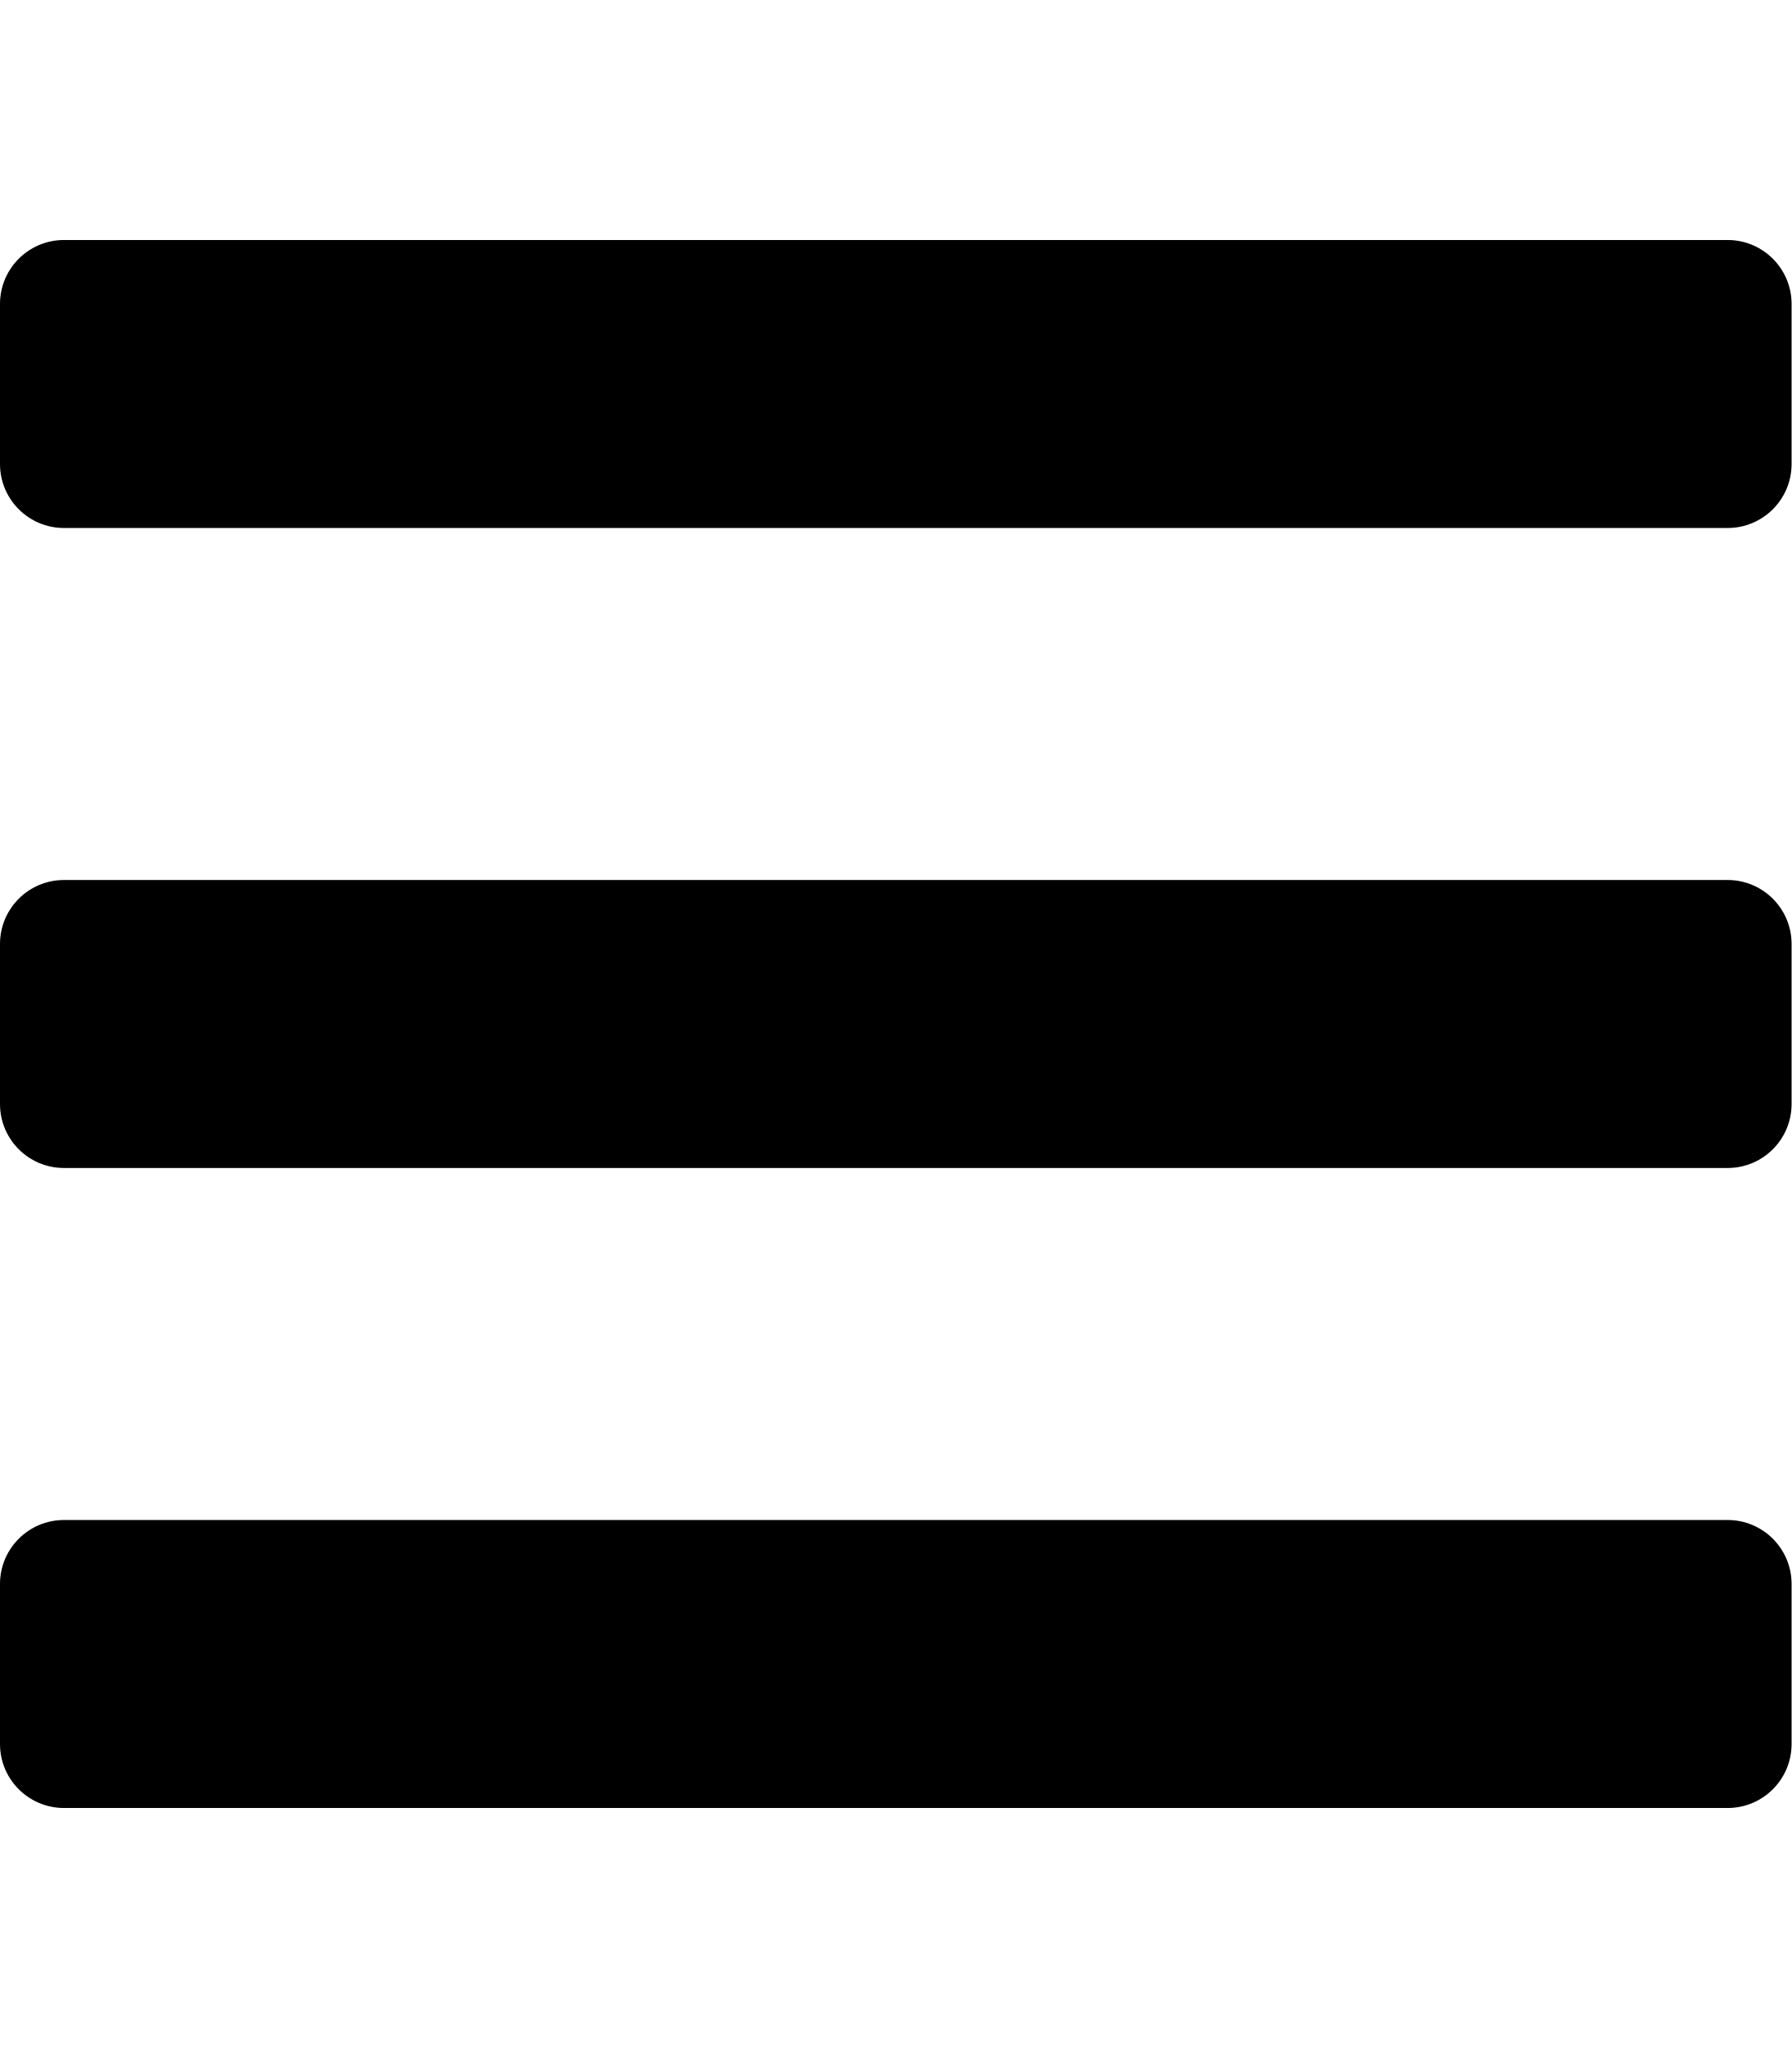
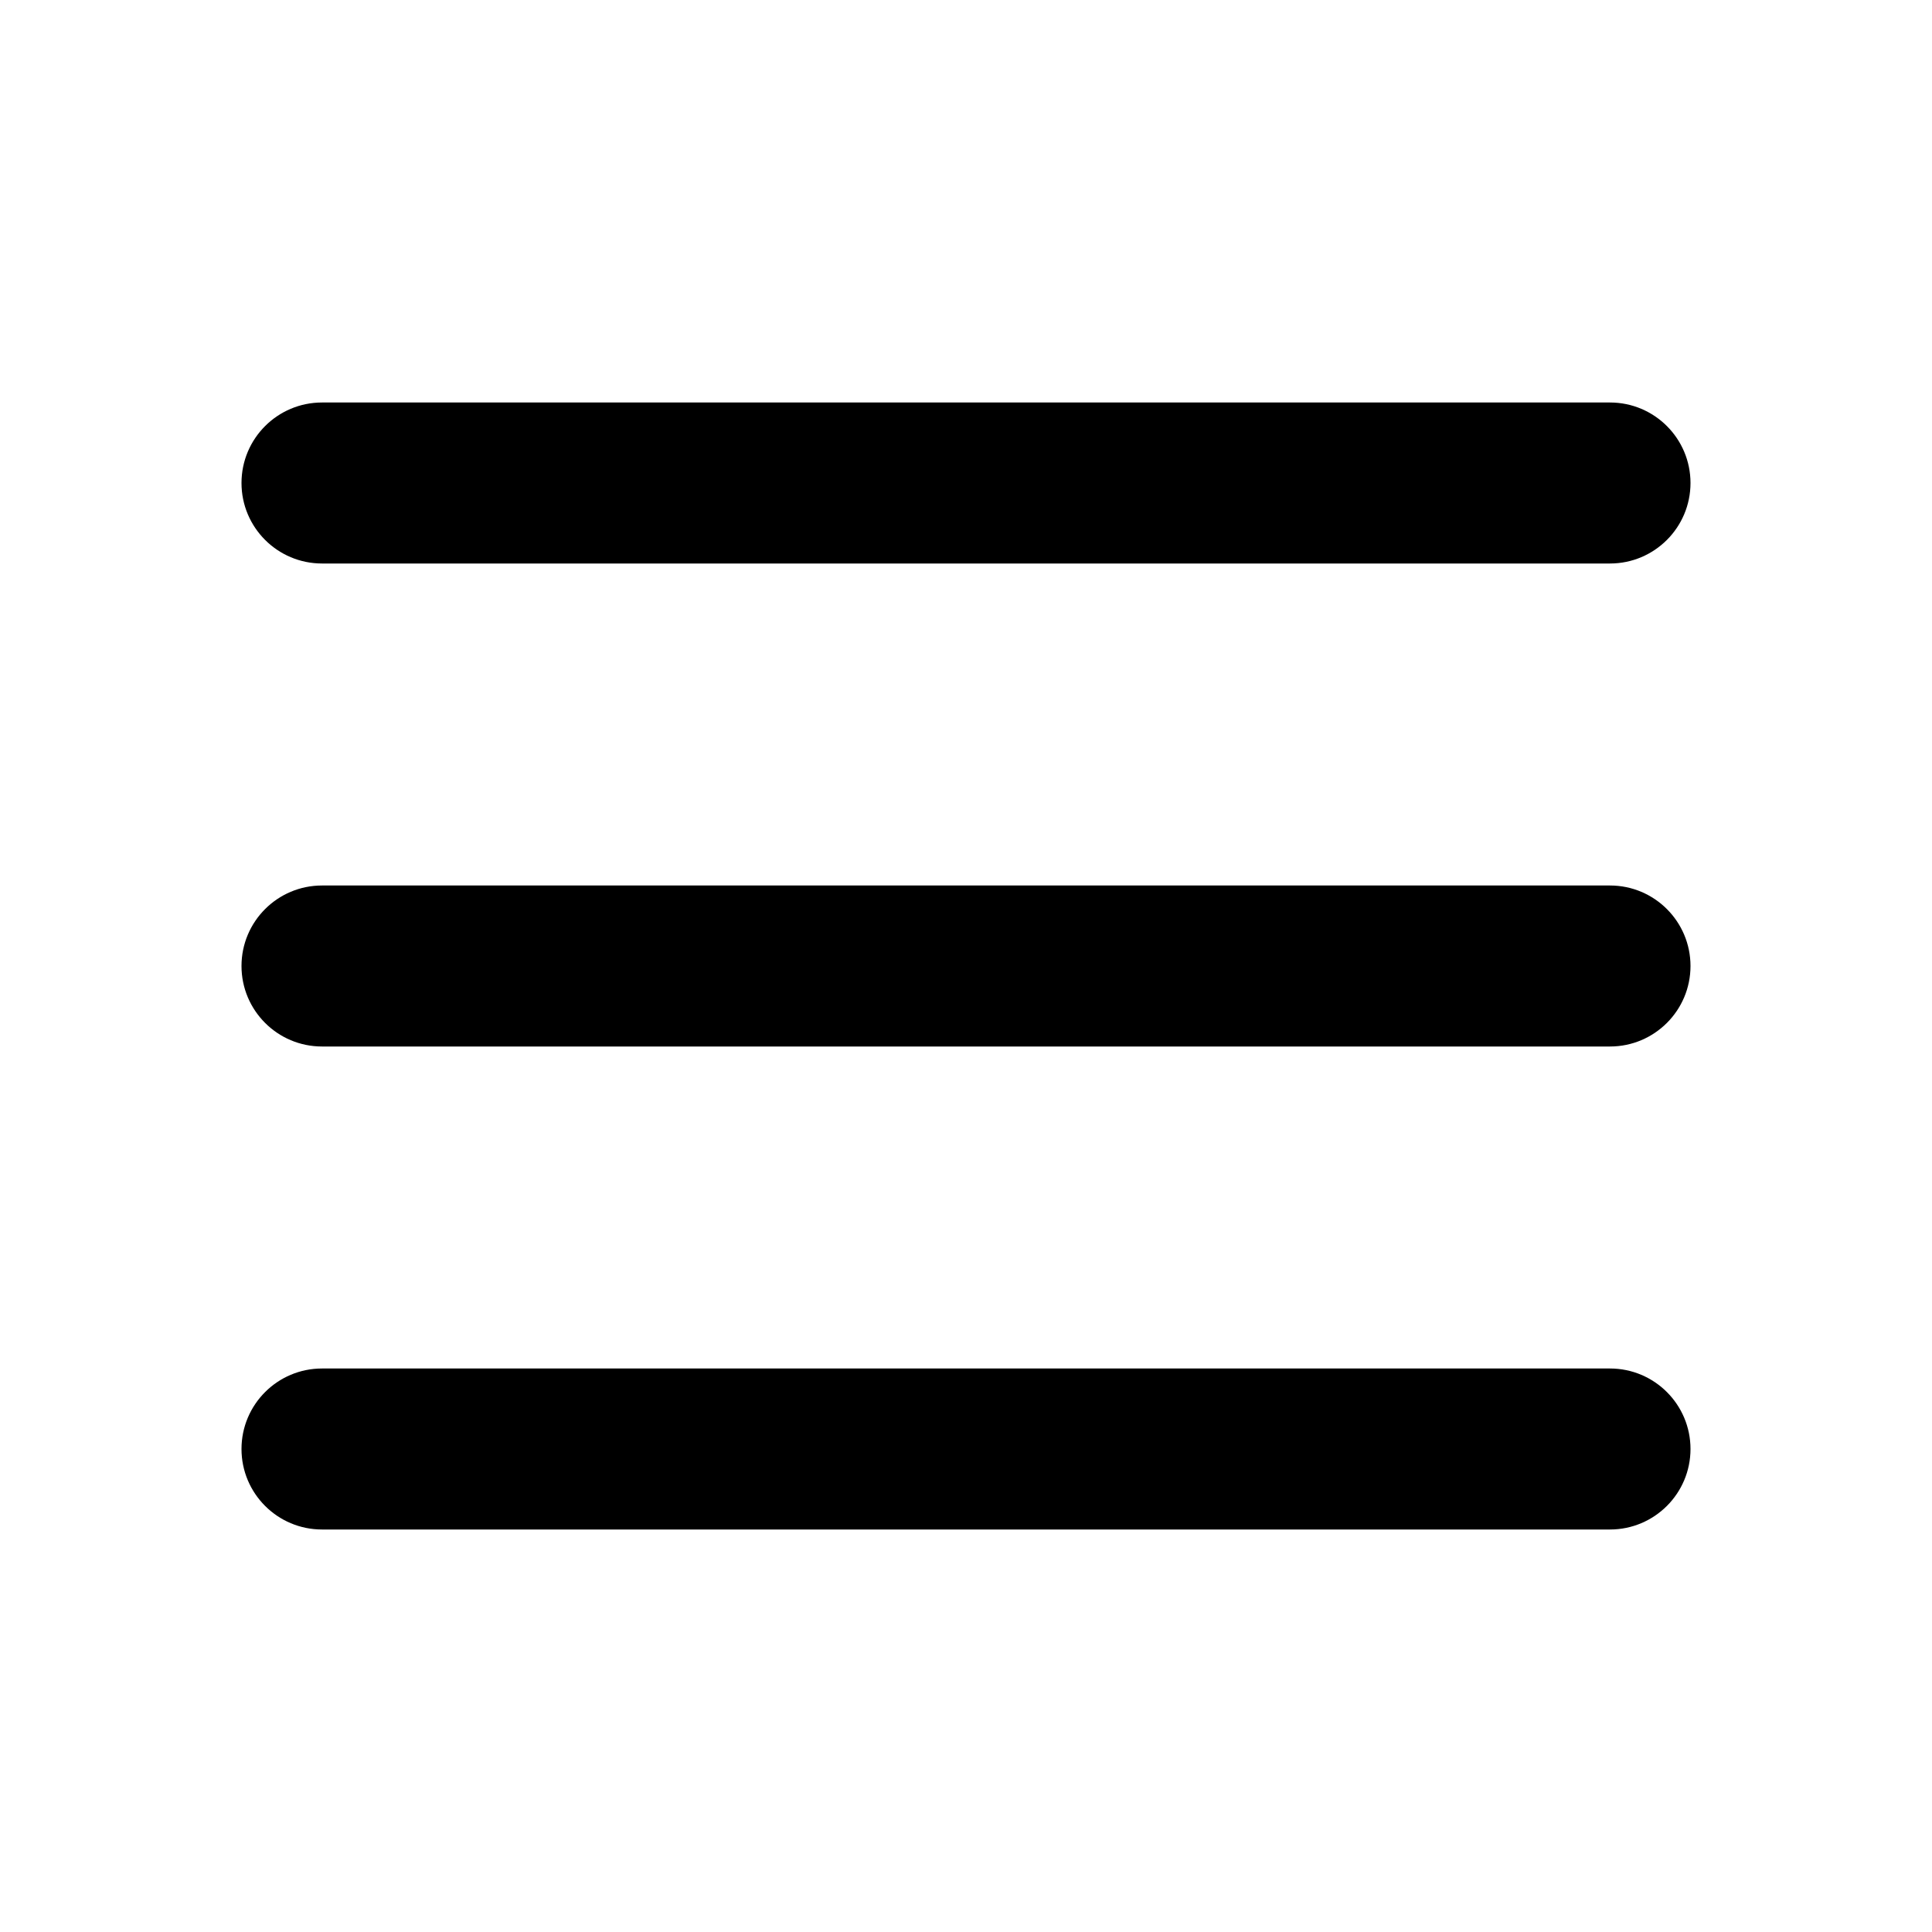
- <svg xmlns="http://www.w3.org/2000/svg" aria-hidden="true" class="svg-inline--fa fa-bars fa-w-14" data-icon="bars" data-prefix="fas" viewBox="0 0 448 512">
-   <path fill="currentColor" d="M16 132h416c8.837 0 16-7.163 16-16V76c0-8.837-7.163-16-16-16H16C7.163 60 0 67.163 0 76v40c0 8.837 7.163 16 16 16zm0 160h416c8.837 0 16-7.163 16-16v-40c0-8.837-7.163-16-16-16H16c-8.837 0-16 7.163-16 16v40c0 8.837 7.163 16 16 16zm0 160h416c8.837 0 16-7.163 16-16v-40c0-8.837-7.163-16-16-16H16c-8.837 0-16 7.163-16 16v40c0 8.837 7.163 16 16 16z" />
+ <svg xmlns="http://www.w3.org/2000/svg" width="24" height="24" viewBox="0 0 24 24" fill="none">
+   <path fill-rule="evenodd" clip-rule="evenodd" d="M3 6C3 5.448 3.448 5 4 5H20C20.552 5 21 5.448 21 6C21 6.552 20.552 7 20 7H4C3.448 7 3 6.552 3 6Z" fill="currentColor" />
+   <path fill-rule="evenodd" clip-rule="evenodd" d="M3 12C3 11.448 3.448 11 4 11H20C20.552 11 21 11.448 21 12C21 12.552 20.552 13 20 13H4C3.448 13 3 12.552 3 12Z" fill="currentColor" />
+   <path fill-rule="evenodd" clip-rule="evenodd" d="M3 18C3 17.448 3.448 17 4 17H20C20.552 17 21 17.448 21 18C21 18.552 20.552 19 20 19H4C3.448 19 3 18.552 3 18Z" fill="currentColor" />
</svg>
